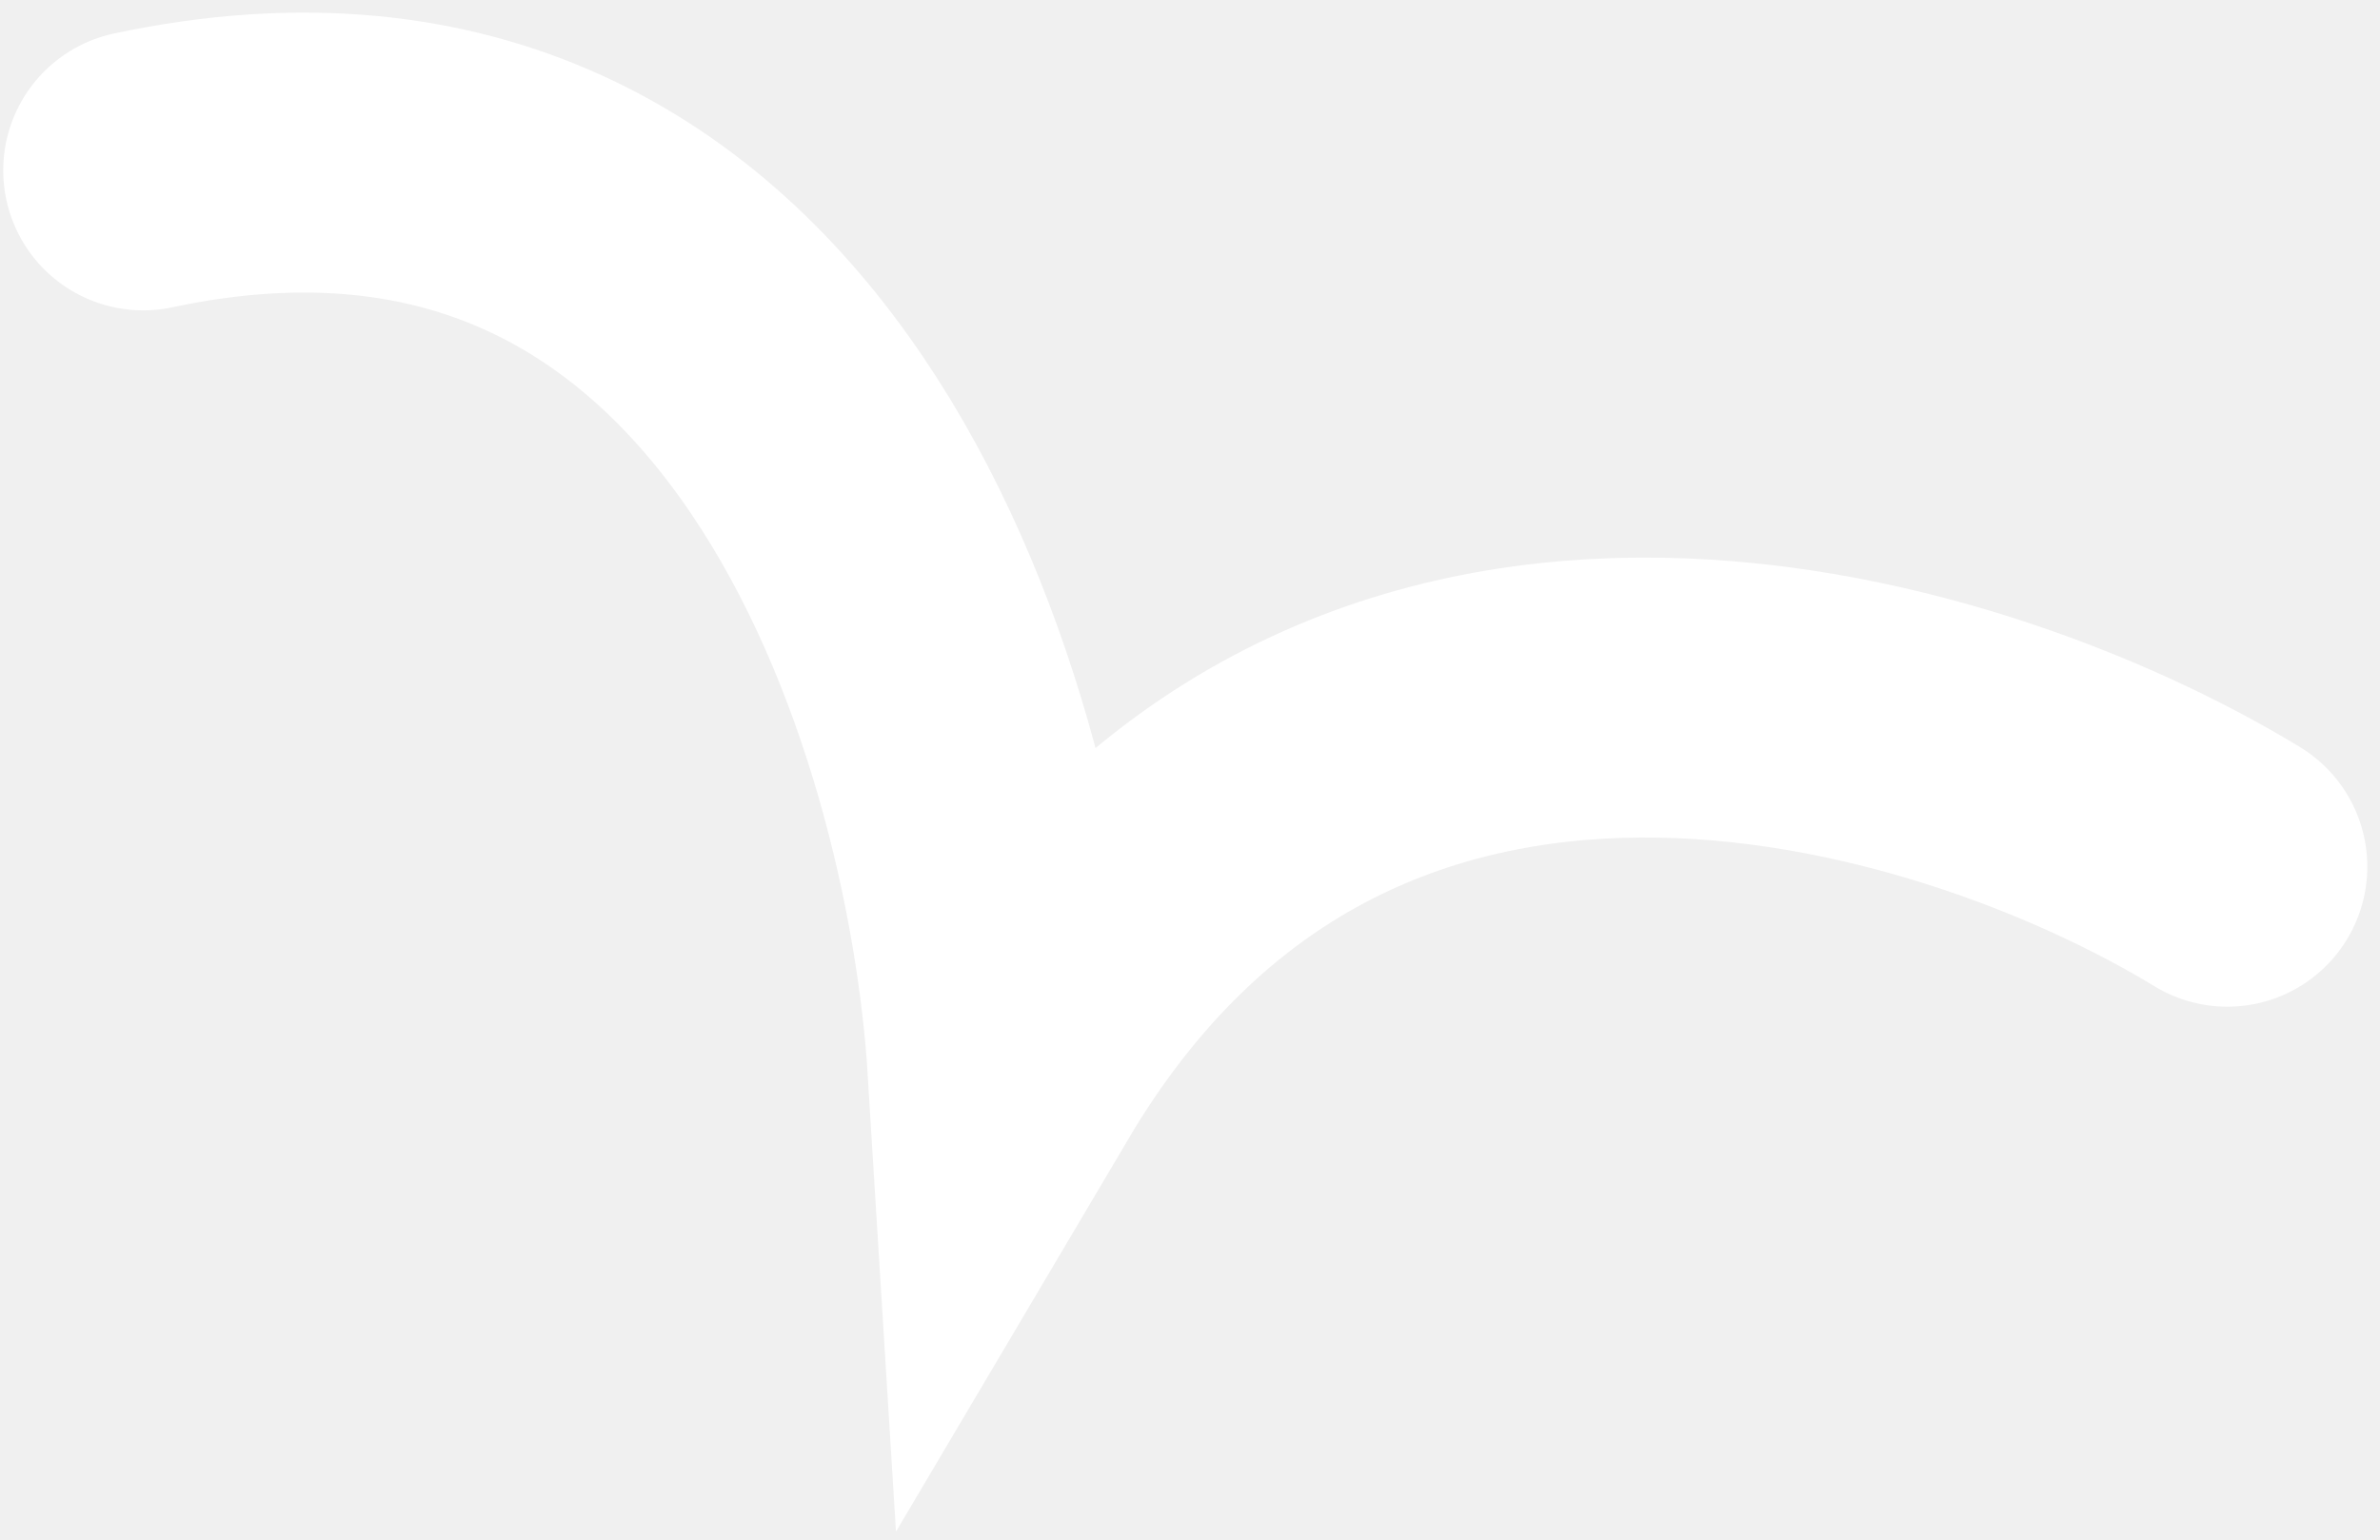
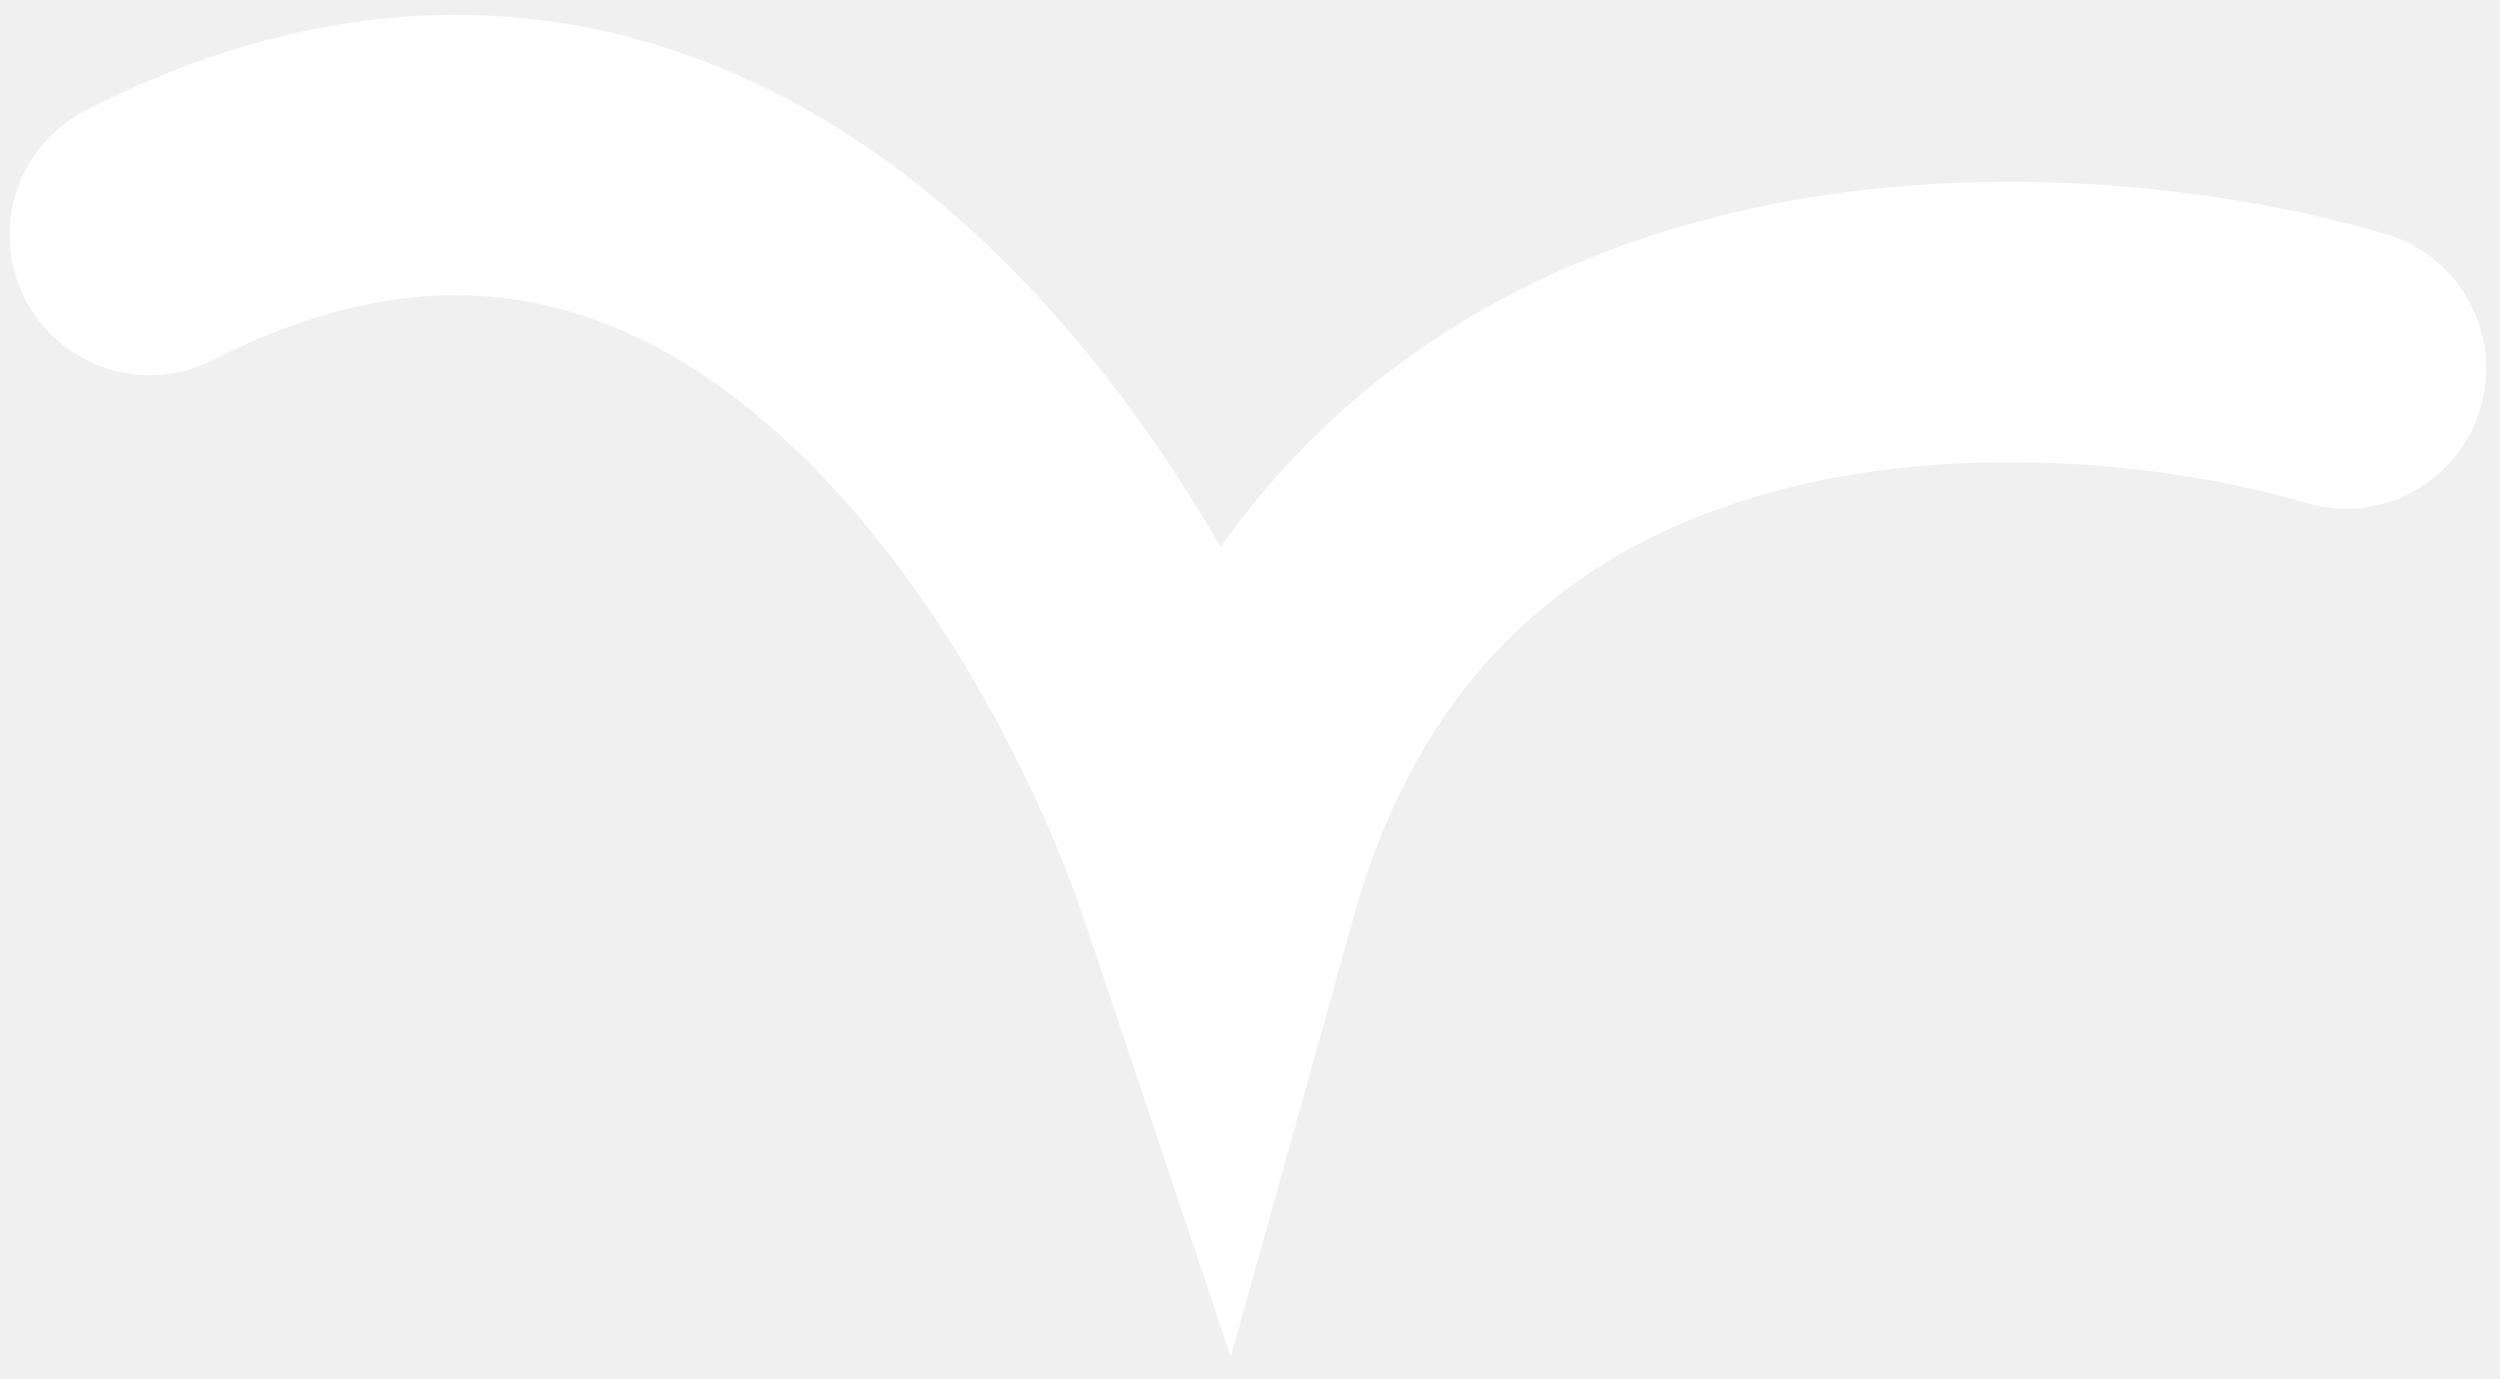
- <svg xmlns="http://www.w3.org/2000/svg" width="102" height="66" viewBox="0 0 102 66" fill="none">
-   <path d="M95.456 37.153C83.899 30.112 57.264 21.981 43.184 45.783C42.242 30.526 33.514 1.469 6.138 7.304" stroke="white" stroke-width="12" stroke-linecap="round" />
+ <svg xmlns="http://www.w3.org/2000/svg" width="107" height="59" viewBox="0 0 107 59" fill="none">
+   <path d="M100.41 15.772C87.424 11.962 59.593 11.001 52.154 37.636C47.294 23.143 31.343 -2.664 6.41 10.057" stroke="white" stroke-width="12" stroke-linecap="round" />
</svg>
